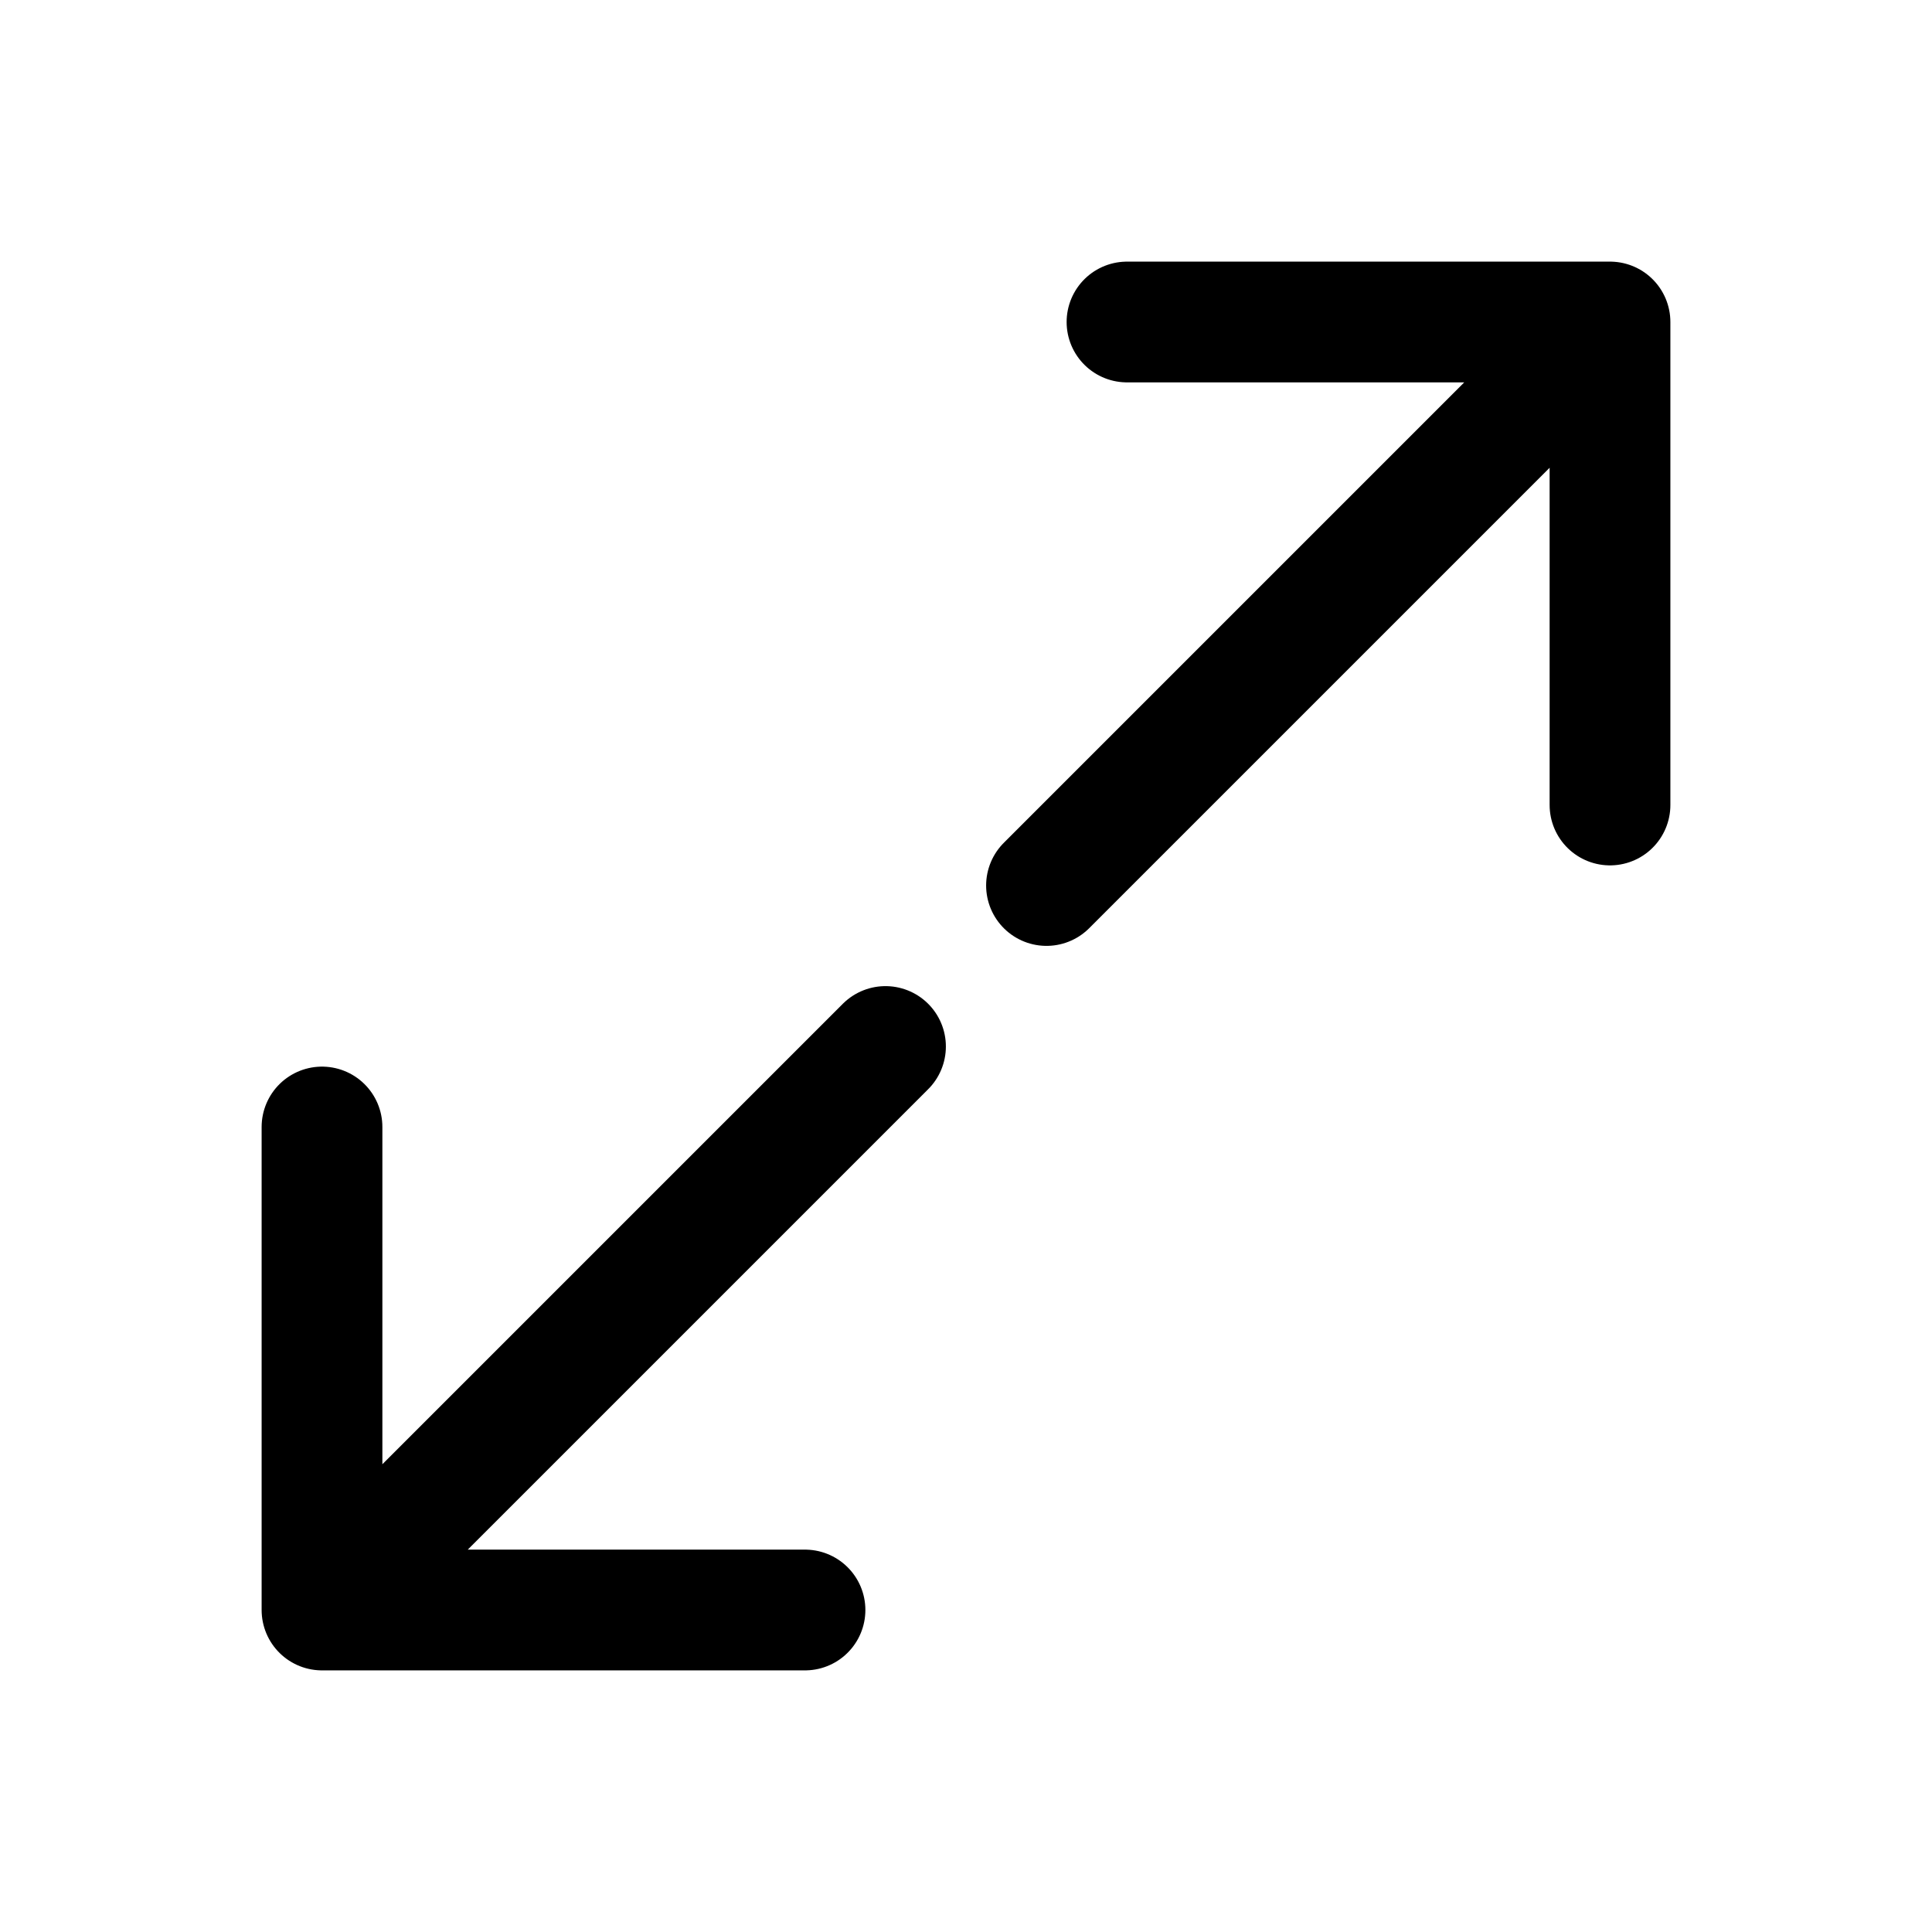
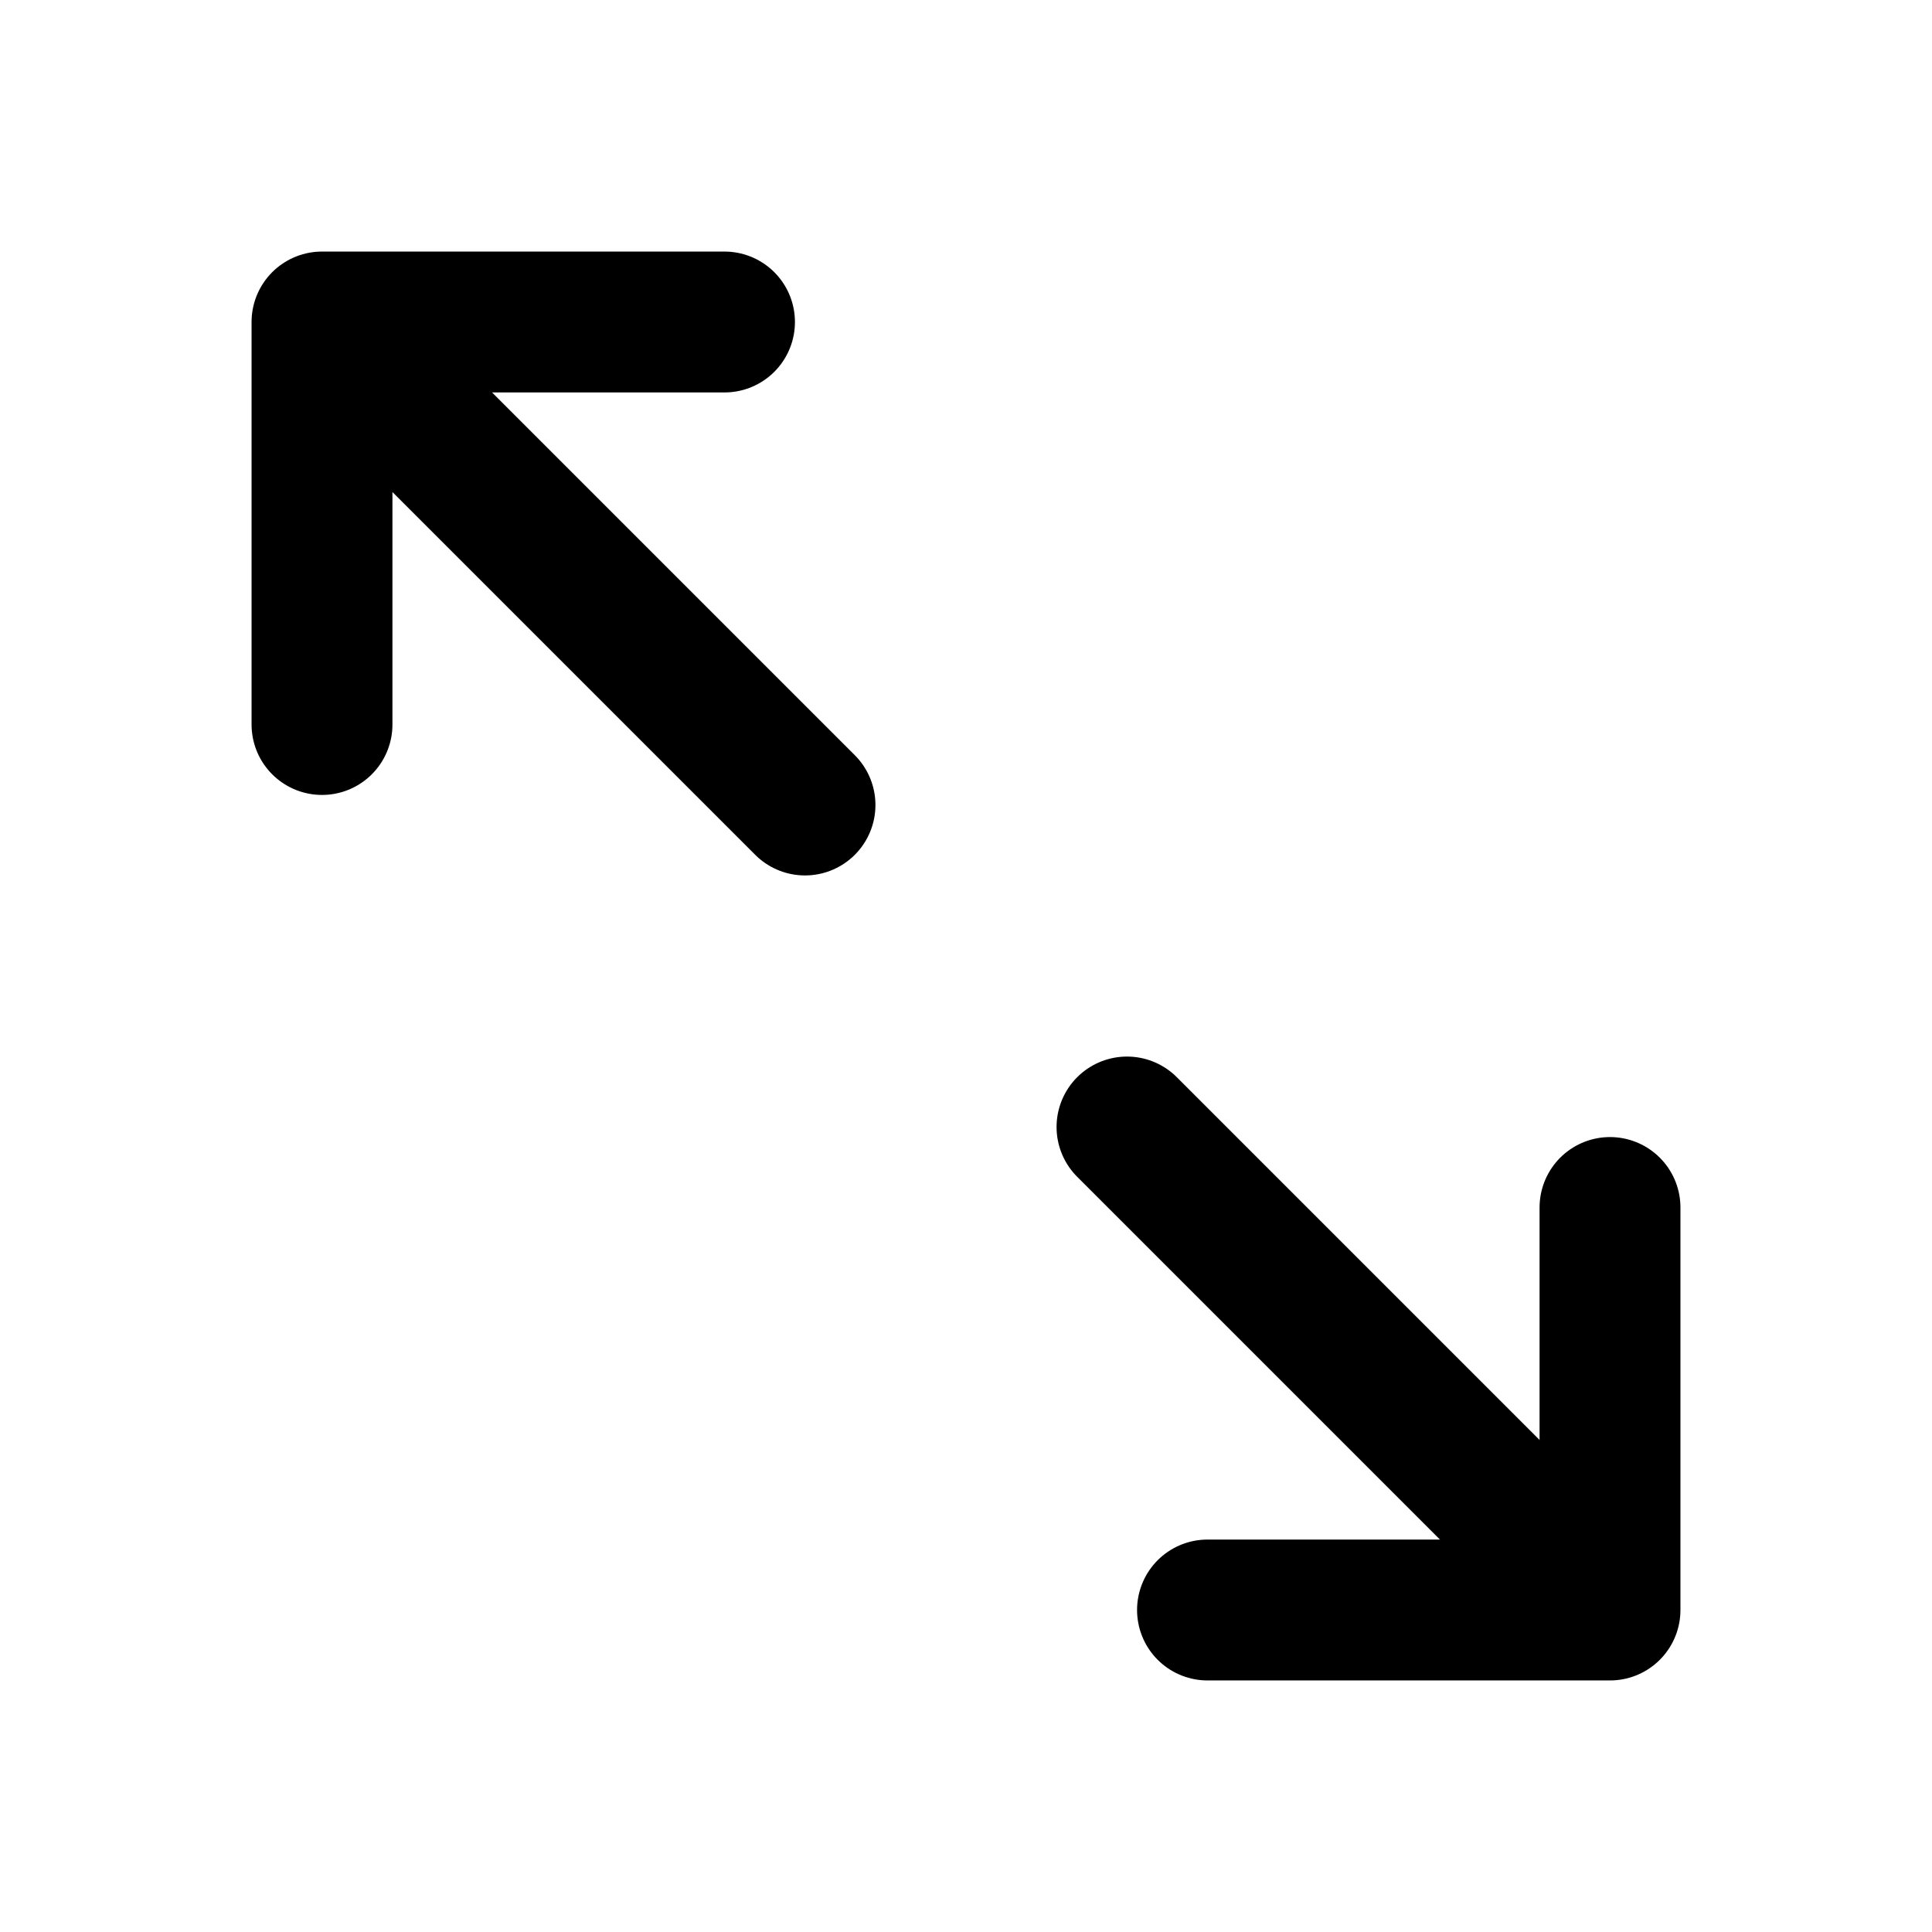
- <svg xmlns="http://www.w3.org/2000/svg" width="1em" height="1em" viewBox="0 0 24 24">
-   <path fill="none" stroke="currentColor" stroke-linecap="round" stroke-linejoin="round" stroke-width="1.5" d="M14 4h6v6m-.5-5.5L13 11M10 20H4v-6m.5 5.5L11 13" />
+ <svg xmlns="http://www.w3.org/2000/svg" viewBox="0 0 24 24" fill="none" stroke="currentColor" stroke-width="1.75" stroke-linecap="round" stroke-linejoin="round">
+   <path d="M9 4H4v5m0-5 6 6m5 10h5v-5m0 5-6-6" />
</svg>
